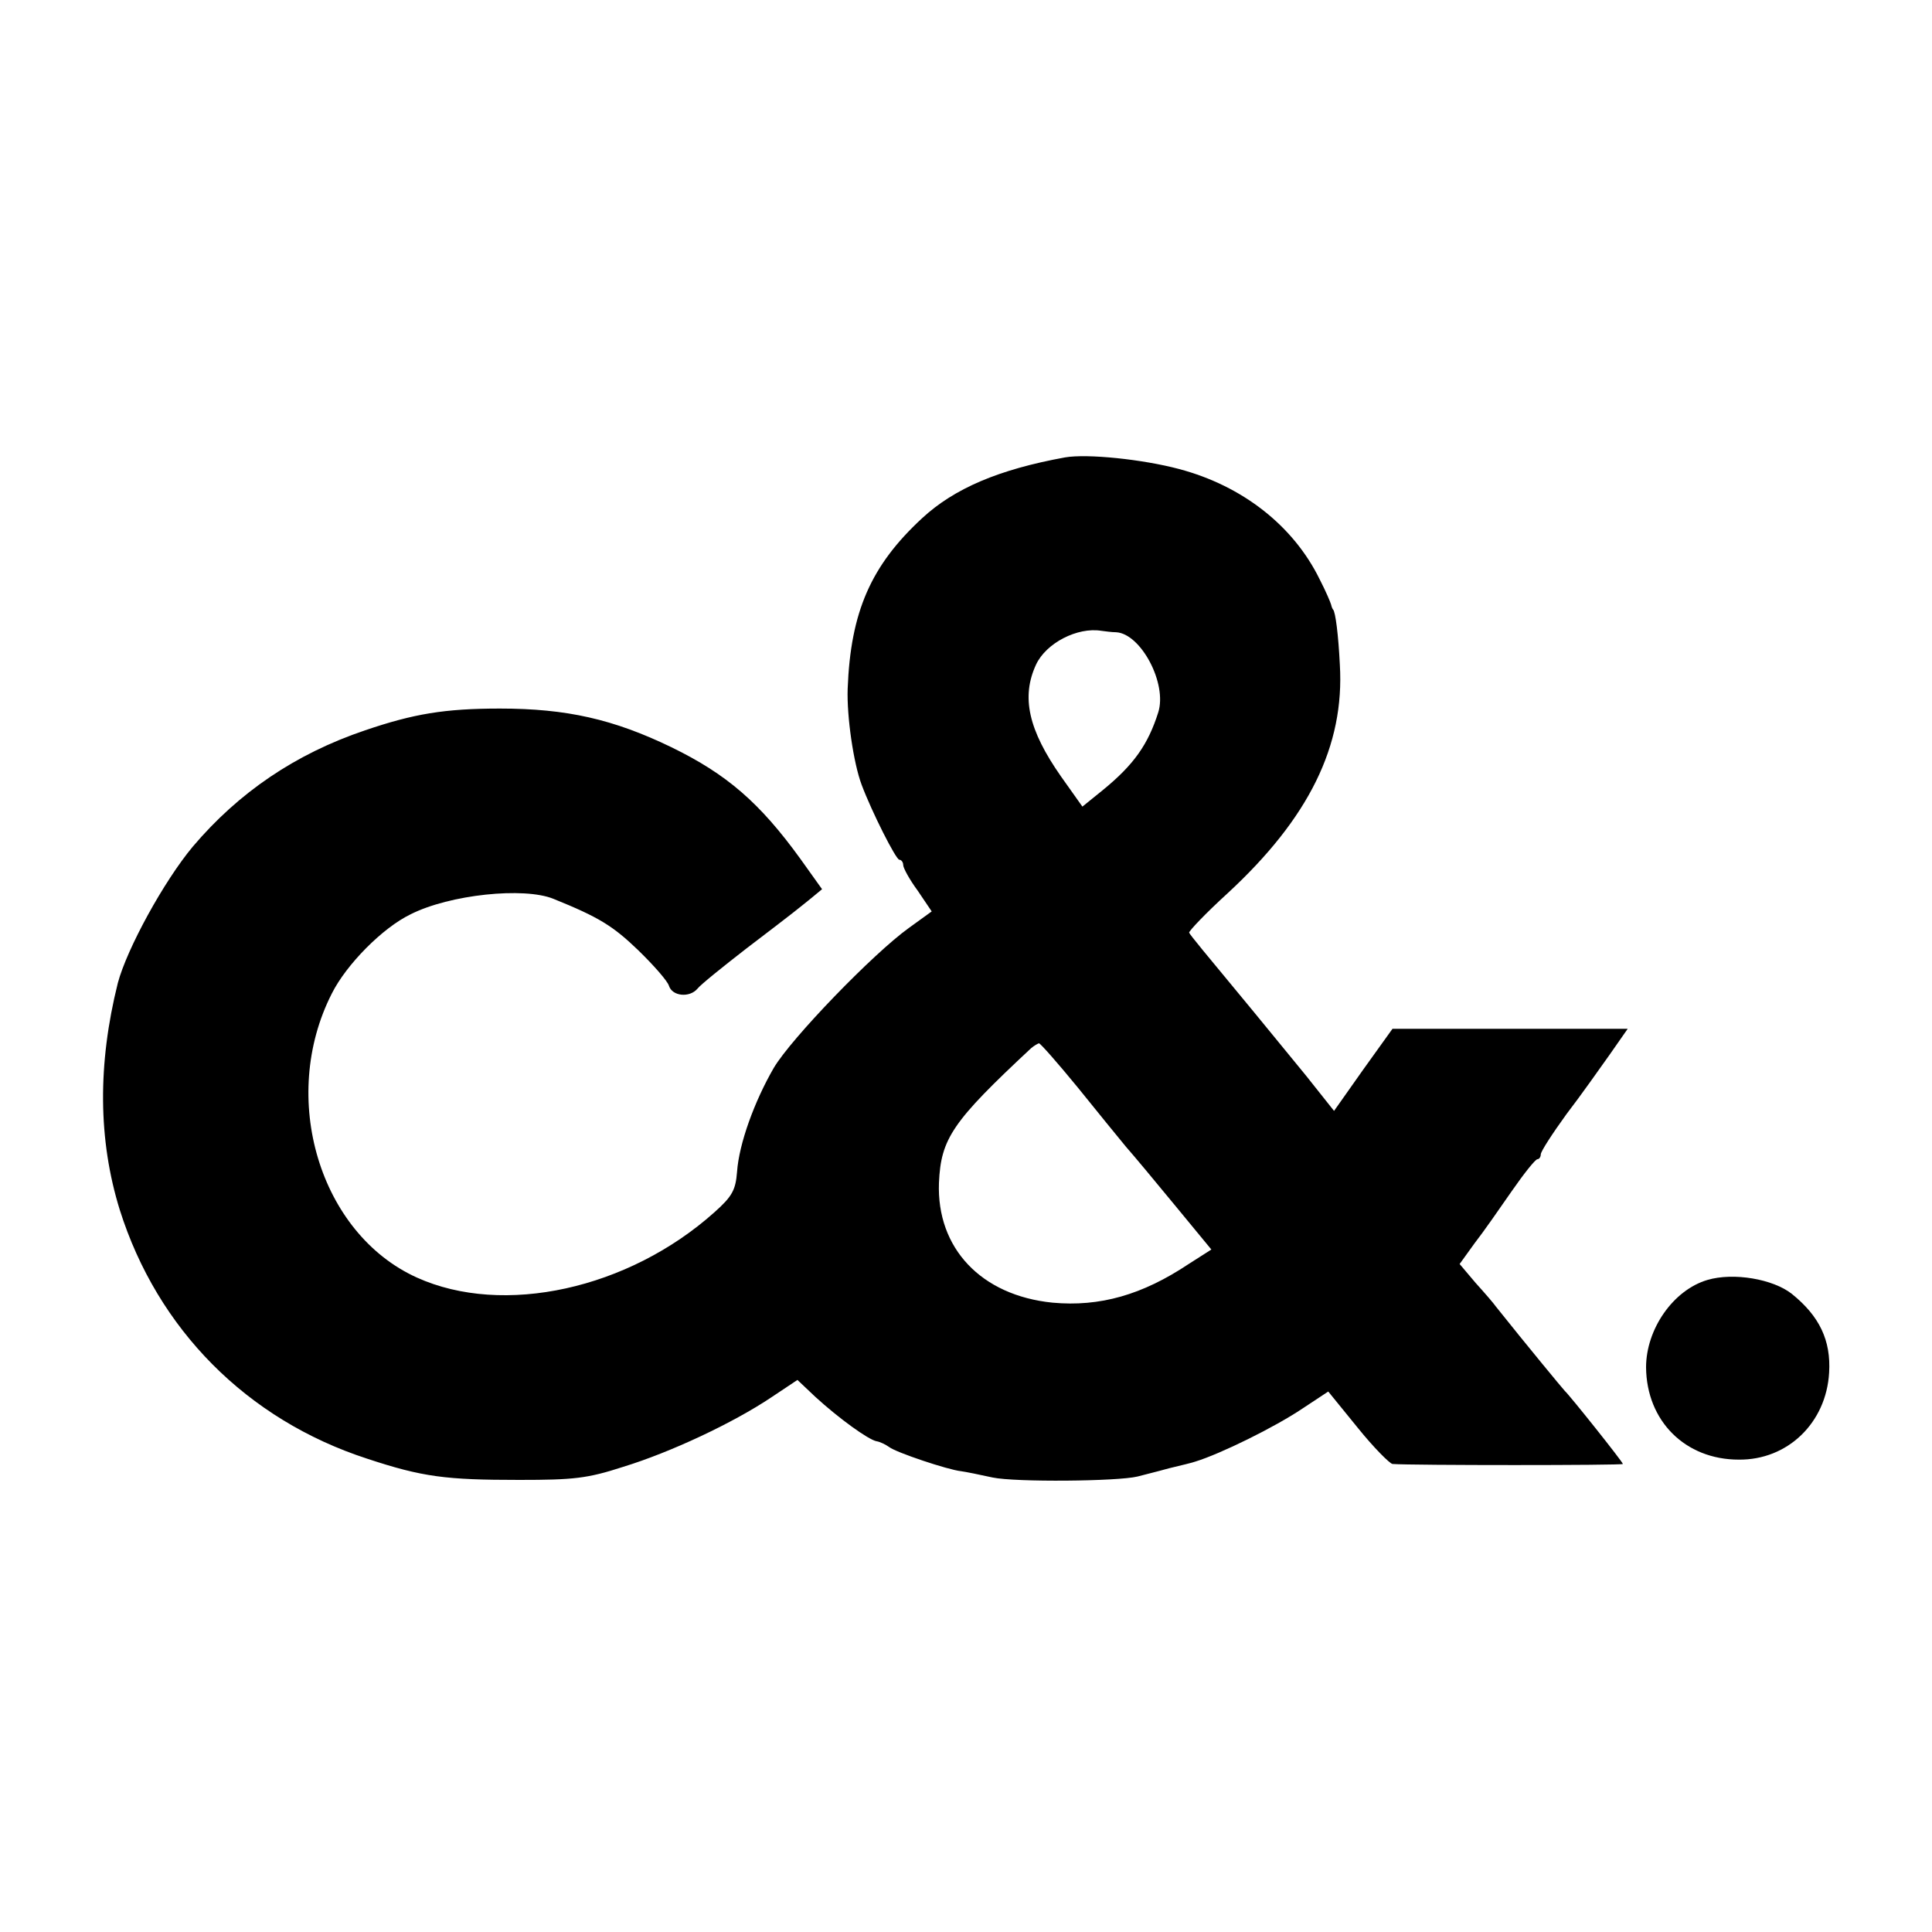
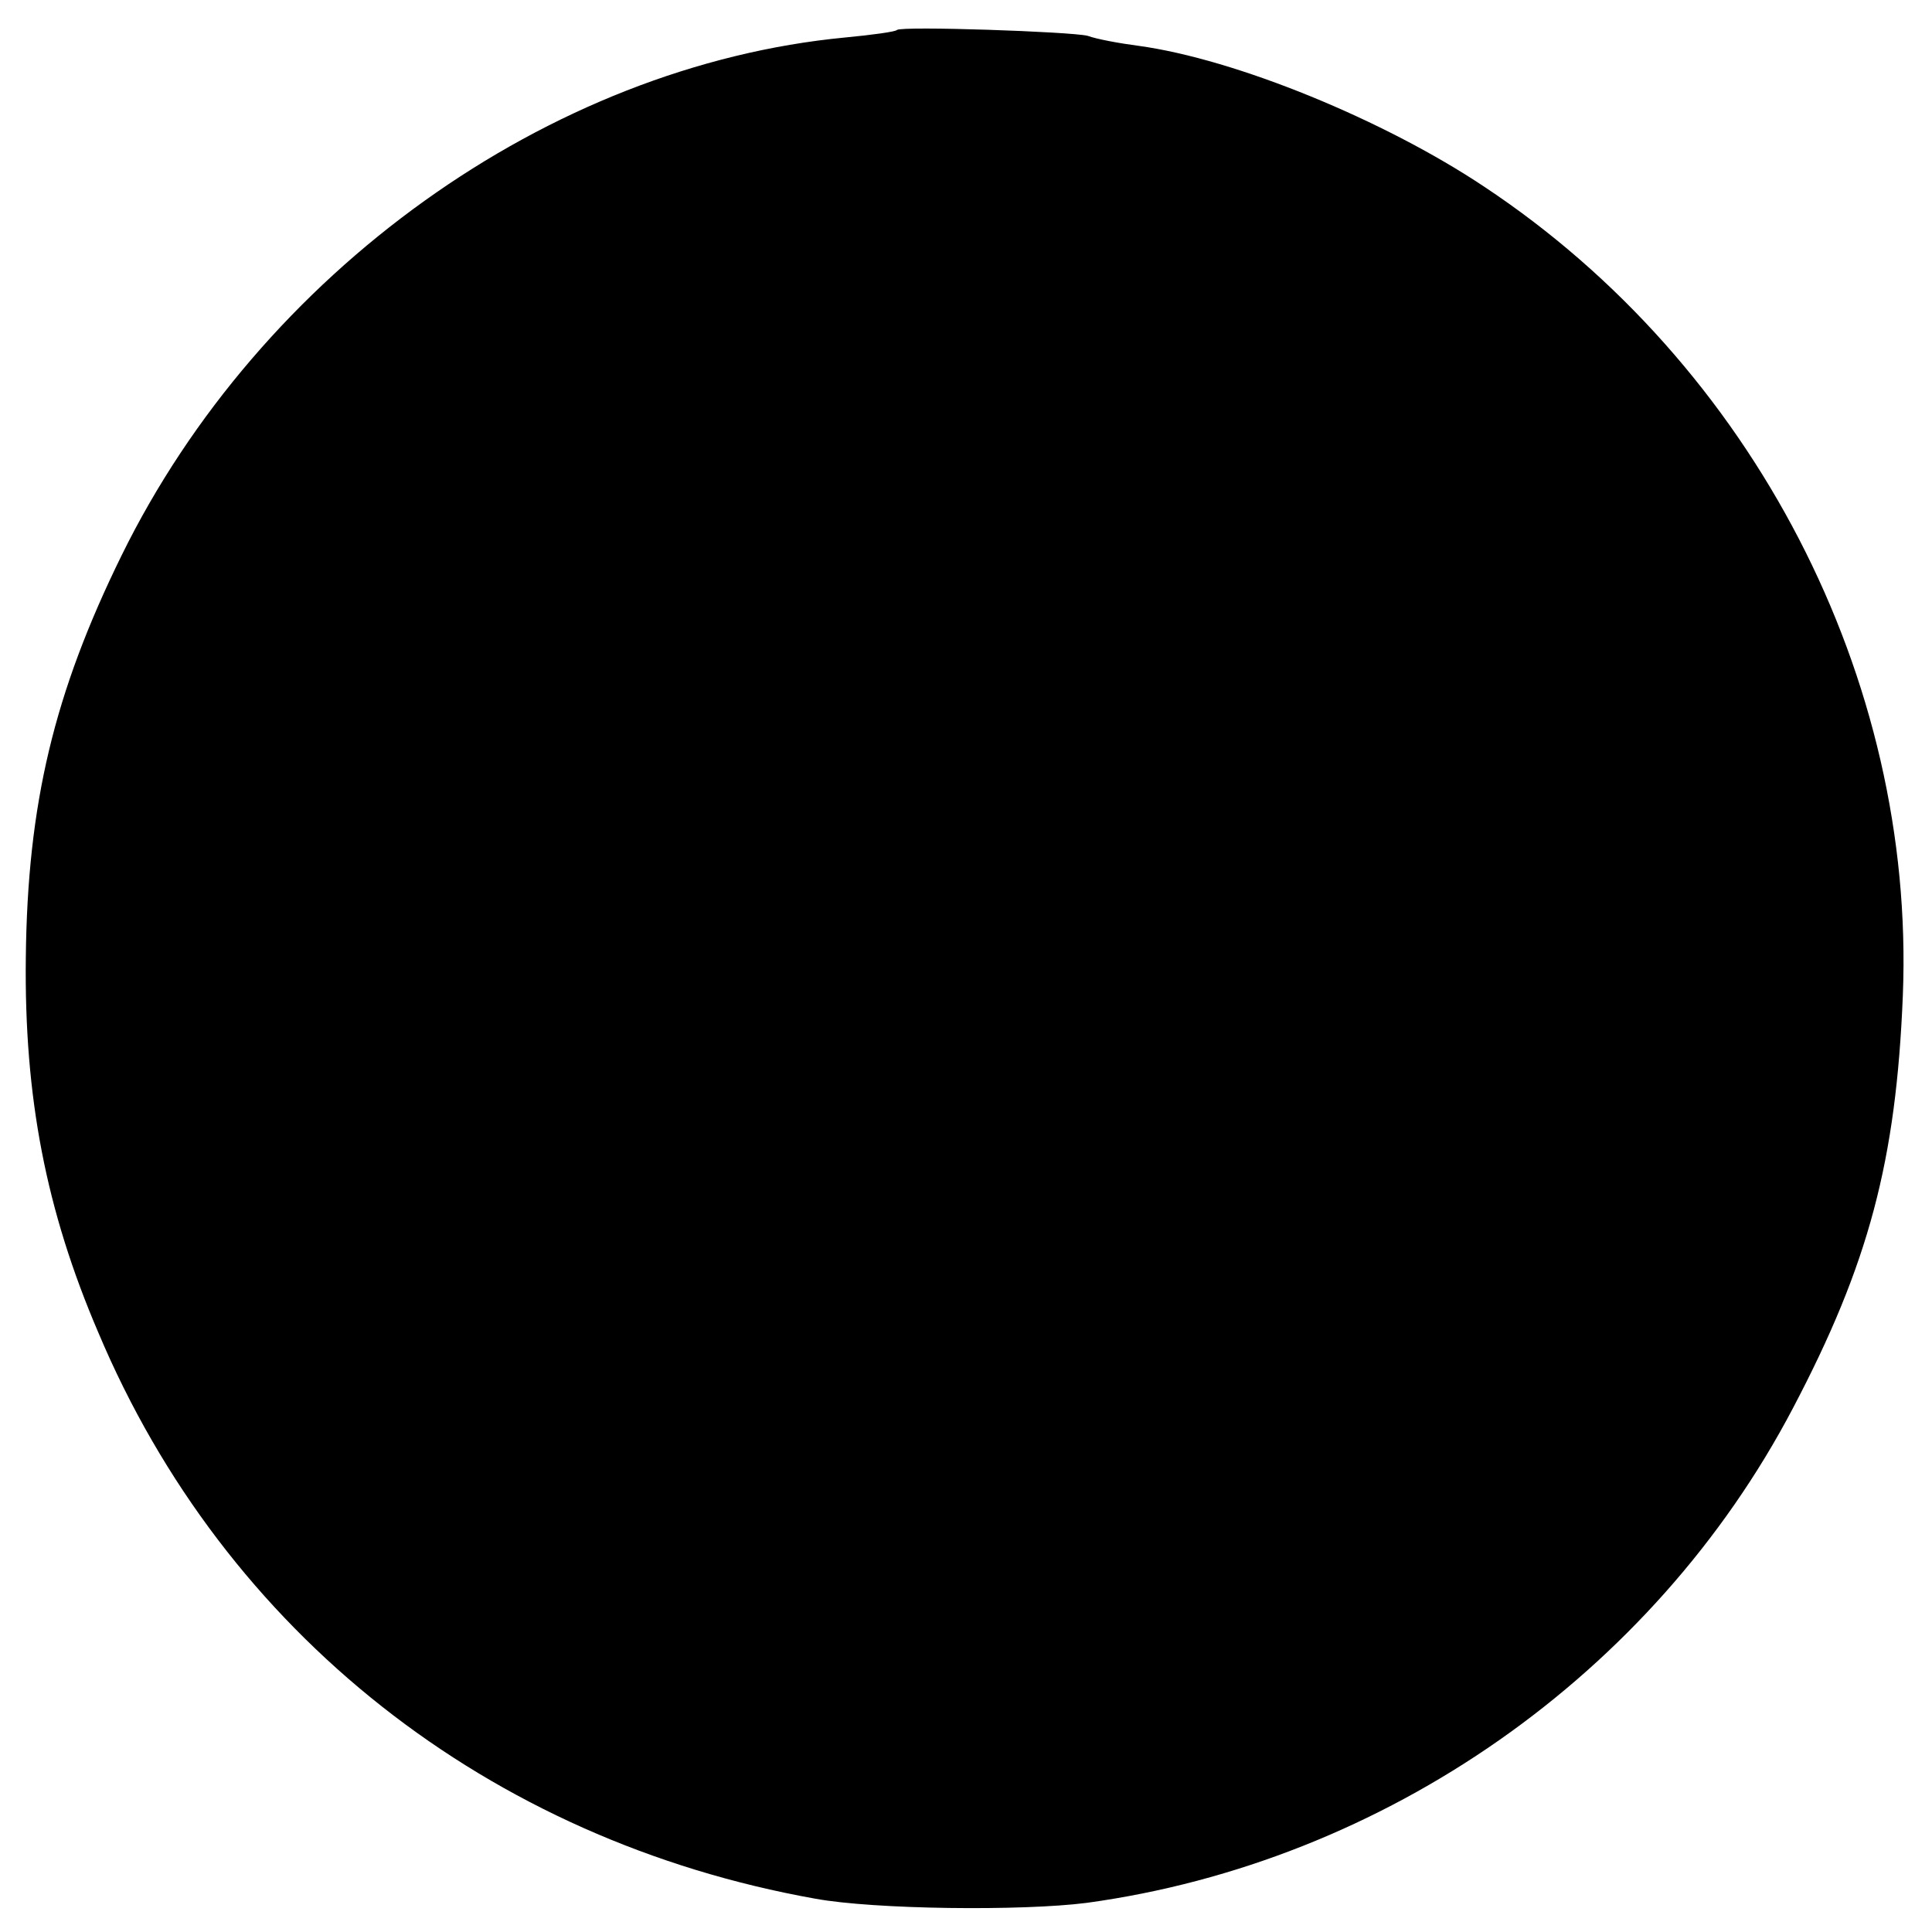
- <svg xmlns="http://www.w3.org/2000/svg" version="1.0" width="400pt" height="400pt" viewBox="0 0 400 400" preserveAspectRatio="xMidYMid meet">
-   <g transform="translate(0,400) scale(0.1,-0.1)" fill="#000000" stroke="none">
-     <path d="M2205 3053 c-137 -25 -229 -64 -296 -126 -106 -98 -148 -194 -154 -353 -2 -57 12 -154 29 -199 21 -56 71 -155 78 -155 4 0 8 -5 8 -11 0 -6 13 -30 30 -53 l29 -43 -47 -34 c-74 -53 -244 -229 -280 -290 -40 -69 -72 -157 -76 -215 -3 -38 -10 -51 -47 -84 -178 -159 -437 -216 -616 -135 -201 91 -286 372 -176 588 30 60 105 136 163 164 81 41 235 57 296 32 94 -38 123 -56 175 -106 32 -31 61 -64 64 -74 7 -22 43 -25 59 -6 6 8 52 45 101 83 109 83 104 80 134 104 l23 19 -45 63 c-84 116 -152 175 -267 231 -120 58 -217 80 -355 80 -115 0 -179 -11 -279 -45 -145 -49 -262 -129 -357 -241 -60 -72 -136 -211 -155 -282 -42 -168 -41 -325 4 -470 78 -247 263 -434 512 -515 115 -38 163 -44 315 -44 113 0 141 3 215 27 98 30 228 91 307 144 l54 36 37 -35 c48 -44 110 -89 127 -92 7 -1 19 -7 26 -12 14 -11 121 -47 149 -50 8 -1 38 -7 65 -13 48 -10 259 -8 300 2 11 3 40 10 65 17 25 6 50 12 55 14 52 16 164 71 222 110 l53 35 61 -75 c33 -41 66 -74 72 -75 38 -3 477 -3 477 0 0 4 -110 142 -120 151 -4 4 -80 96 -143 175 -4 6 -23 28 -42 49 l-33 39 31 43 c18 23 52 72 77 108 25 36 48 65 53 66 4 0 7 5 7 10 0 6 24 43 53 83 30 39 70 96 90 124 l37 53 -244 0 -243 0 -61 -85 -60 -85 -58 73 c-32 39 -81 99 -109 133 -106 128 -130 157 -133 163 -1 3 34 40 79 81 169 156 243 306 233 474 -3 61 -9 109 -14 114 -1 1 -3 5 -4 10 -1 4 -11 28 -24 53 -54 110 -159 193 -291 228 -75 20 -190 32 -236 24z m106 -362 c51 -3 106 -106 87 -166 -21 -66 -50 -108 -115 -161 l-42 -34 -44 62 c-68 97 -83 165 -52 232 21 45 86 78 135 70 8 -1 22 -3 31 -3z m-80 -942 c41 -51 86 -106 100 -123 15 -17 61 -72 102 -122 l75 -91 -47 -30 c-96 -64 -184 -89 -282 -80 -148 15 -240 113 -235 248 4 92 28 127 191 279 6 5 13 9 16 10 3 0 39 -41 80 -91z" />
-     <path d="M3535 1350 c-71 -21 -127 -102 -127 -181 1 -111 81 -191 192 -191 101 -1 181 76 187 180 4 67 -20 117 -77 163 -39 31 -121 45 -175 29z" />
+ <svg xmlns="http://www.w3.org/2000/svg" version="1.0" width="232pt" height="232pt" viewBox="0 0 232 232" preserveAspectRatio="xMidYMid meet">
+   <g transform="translate(0,232) scale(0.1,-0.1)" fill="#000000" stroke="none">
+     <path d="M1077 2284 c-1 -2 -30 -6 -62 -9 -356 -34 -702 -282 -869 -622 -81 -165 -113 -298 -115 -483 -2 -167 24 -303 87 -450 152 -361 469 -610 861 -680 71 -13 248 -15 326 -5 358 49 680 274 848 594 91 173 124 297 132 496 15 380 -180 757 -503 971 -120 80 -298 153 -415 169 -23 3 -50 8 -61 12 -20 5 -223 12 -229 7z" />
  </g>
</svg>
